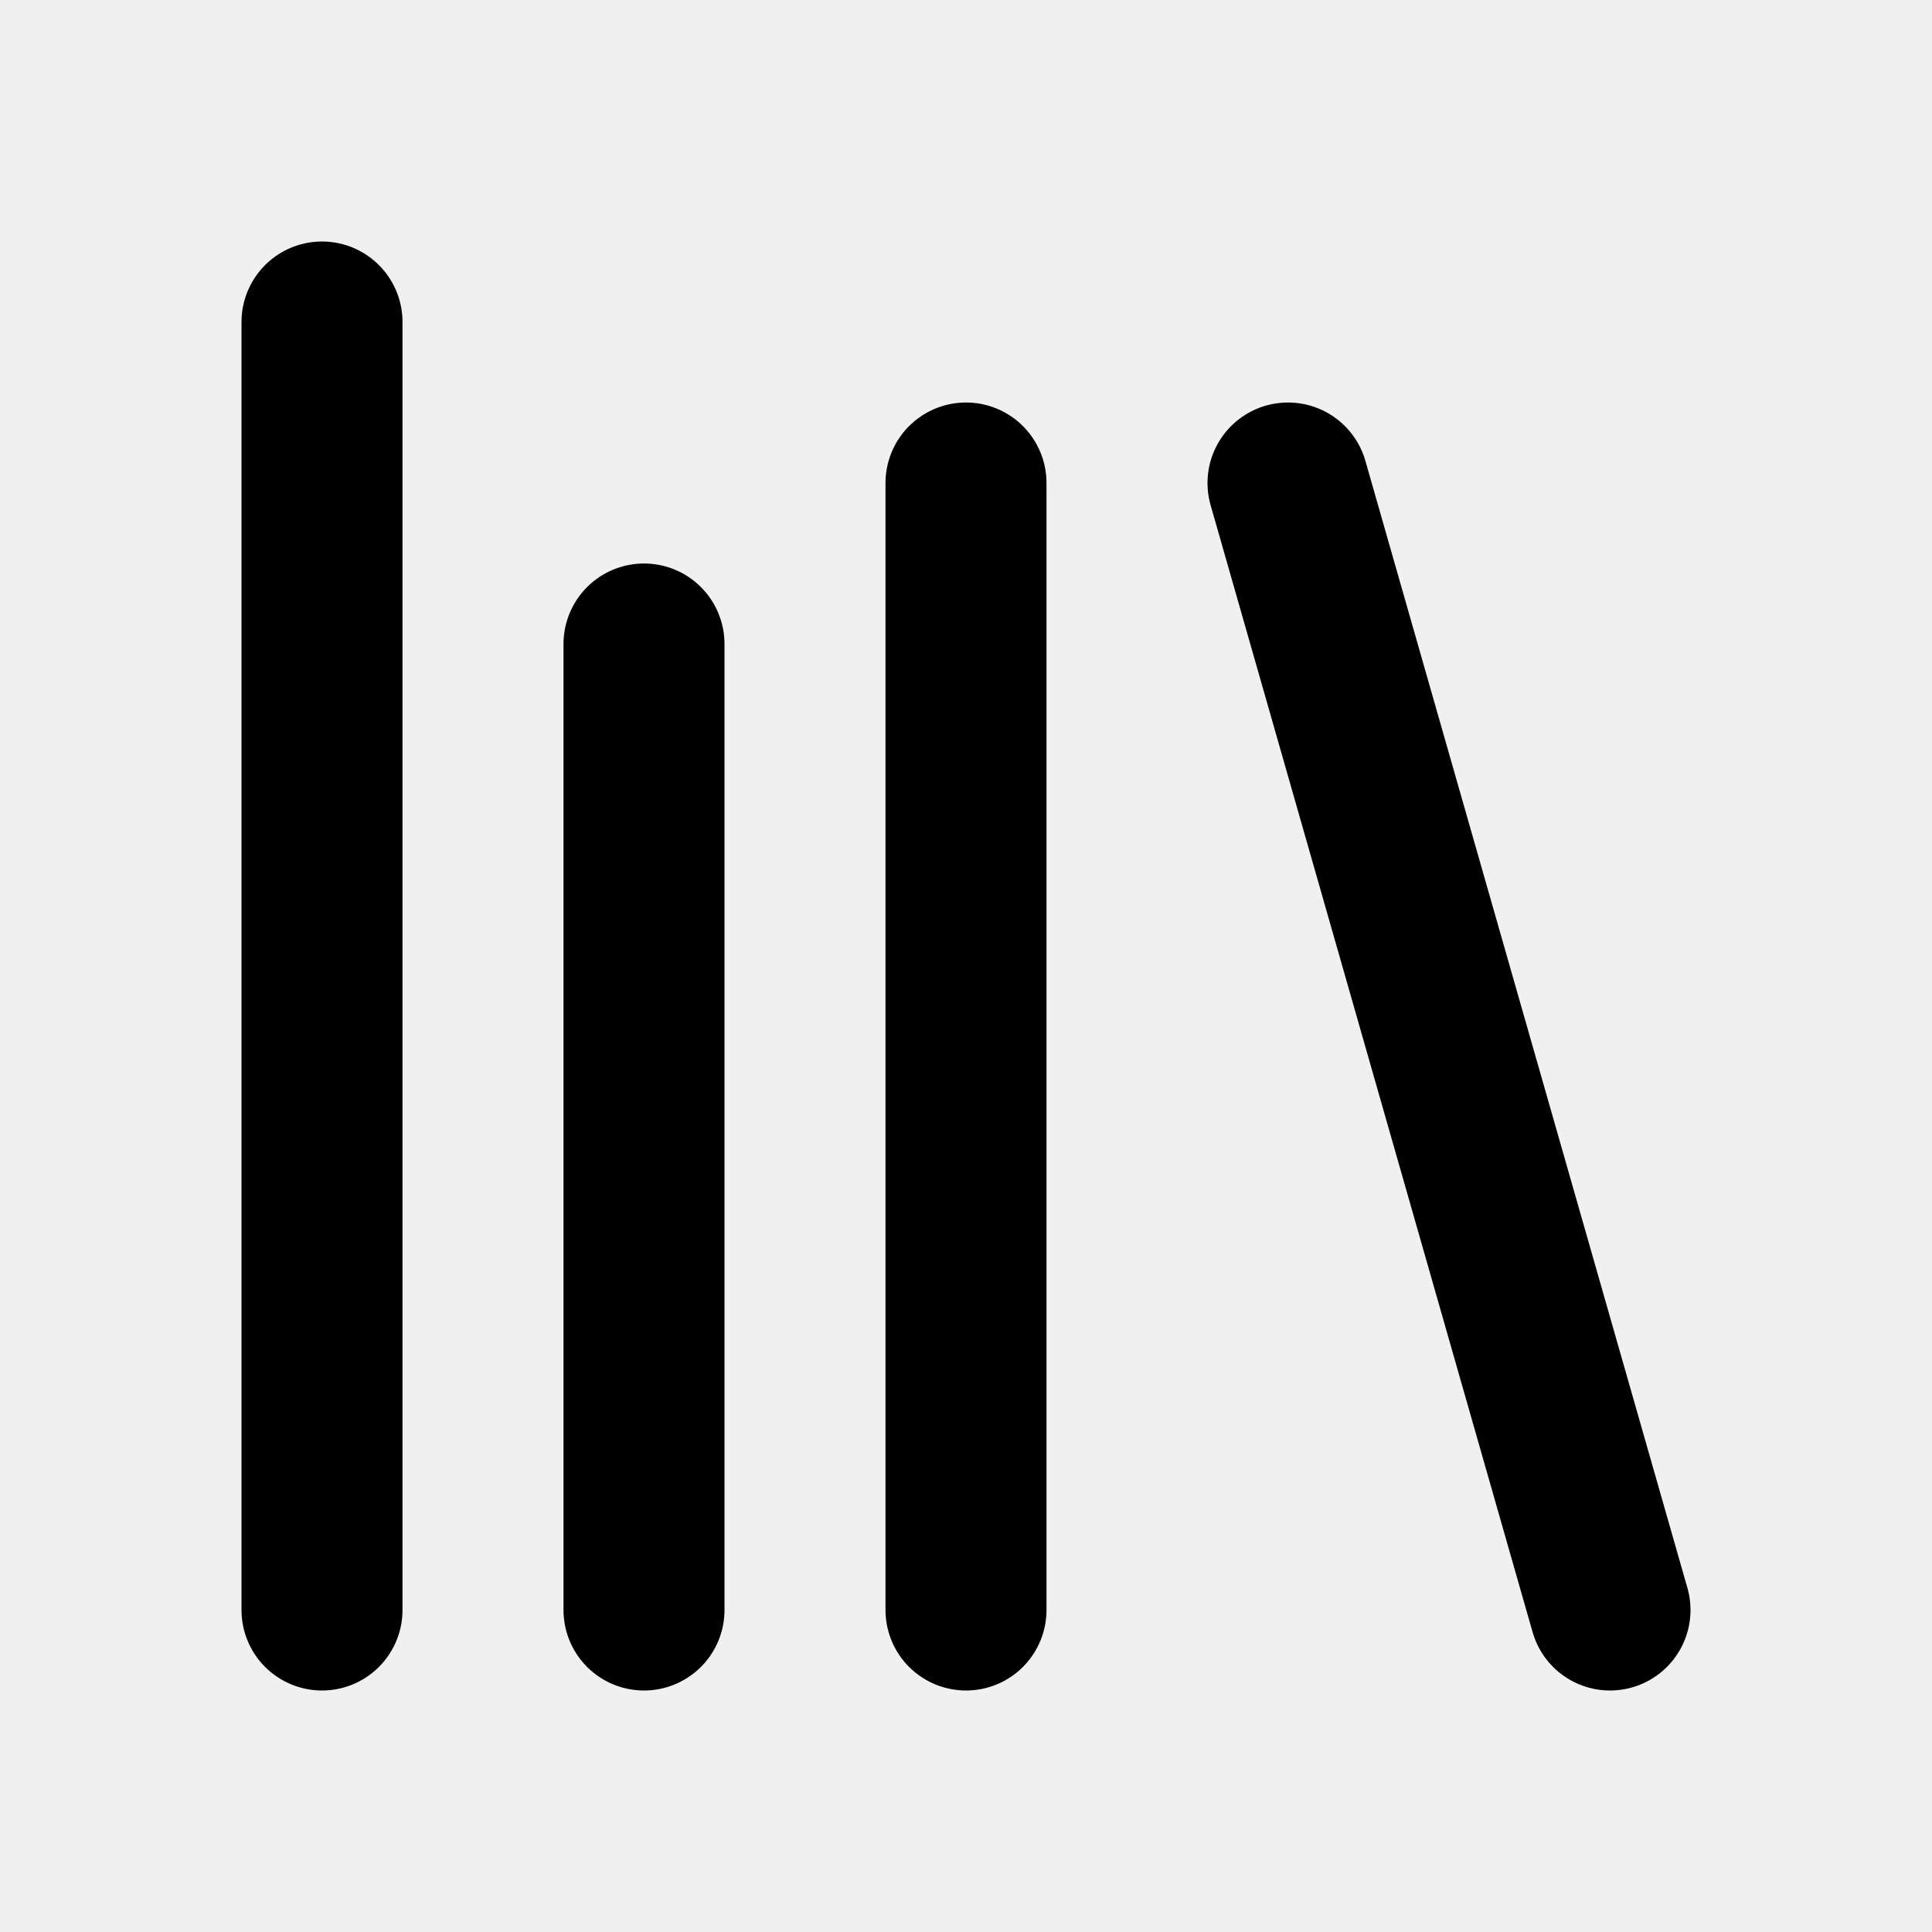
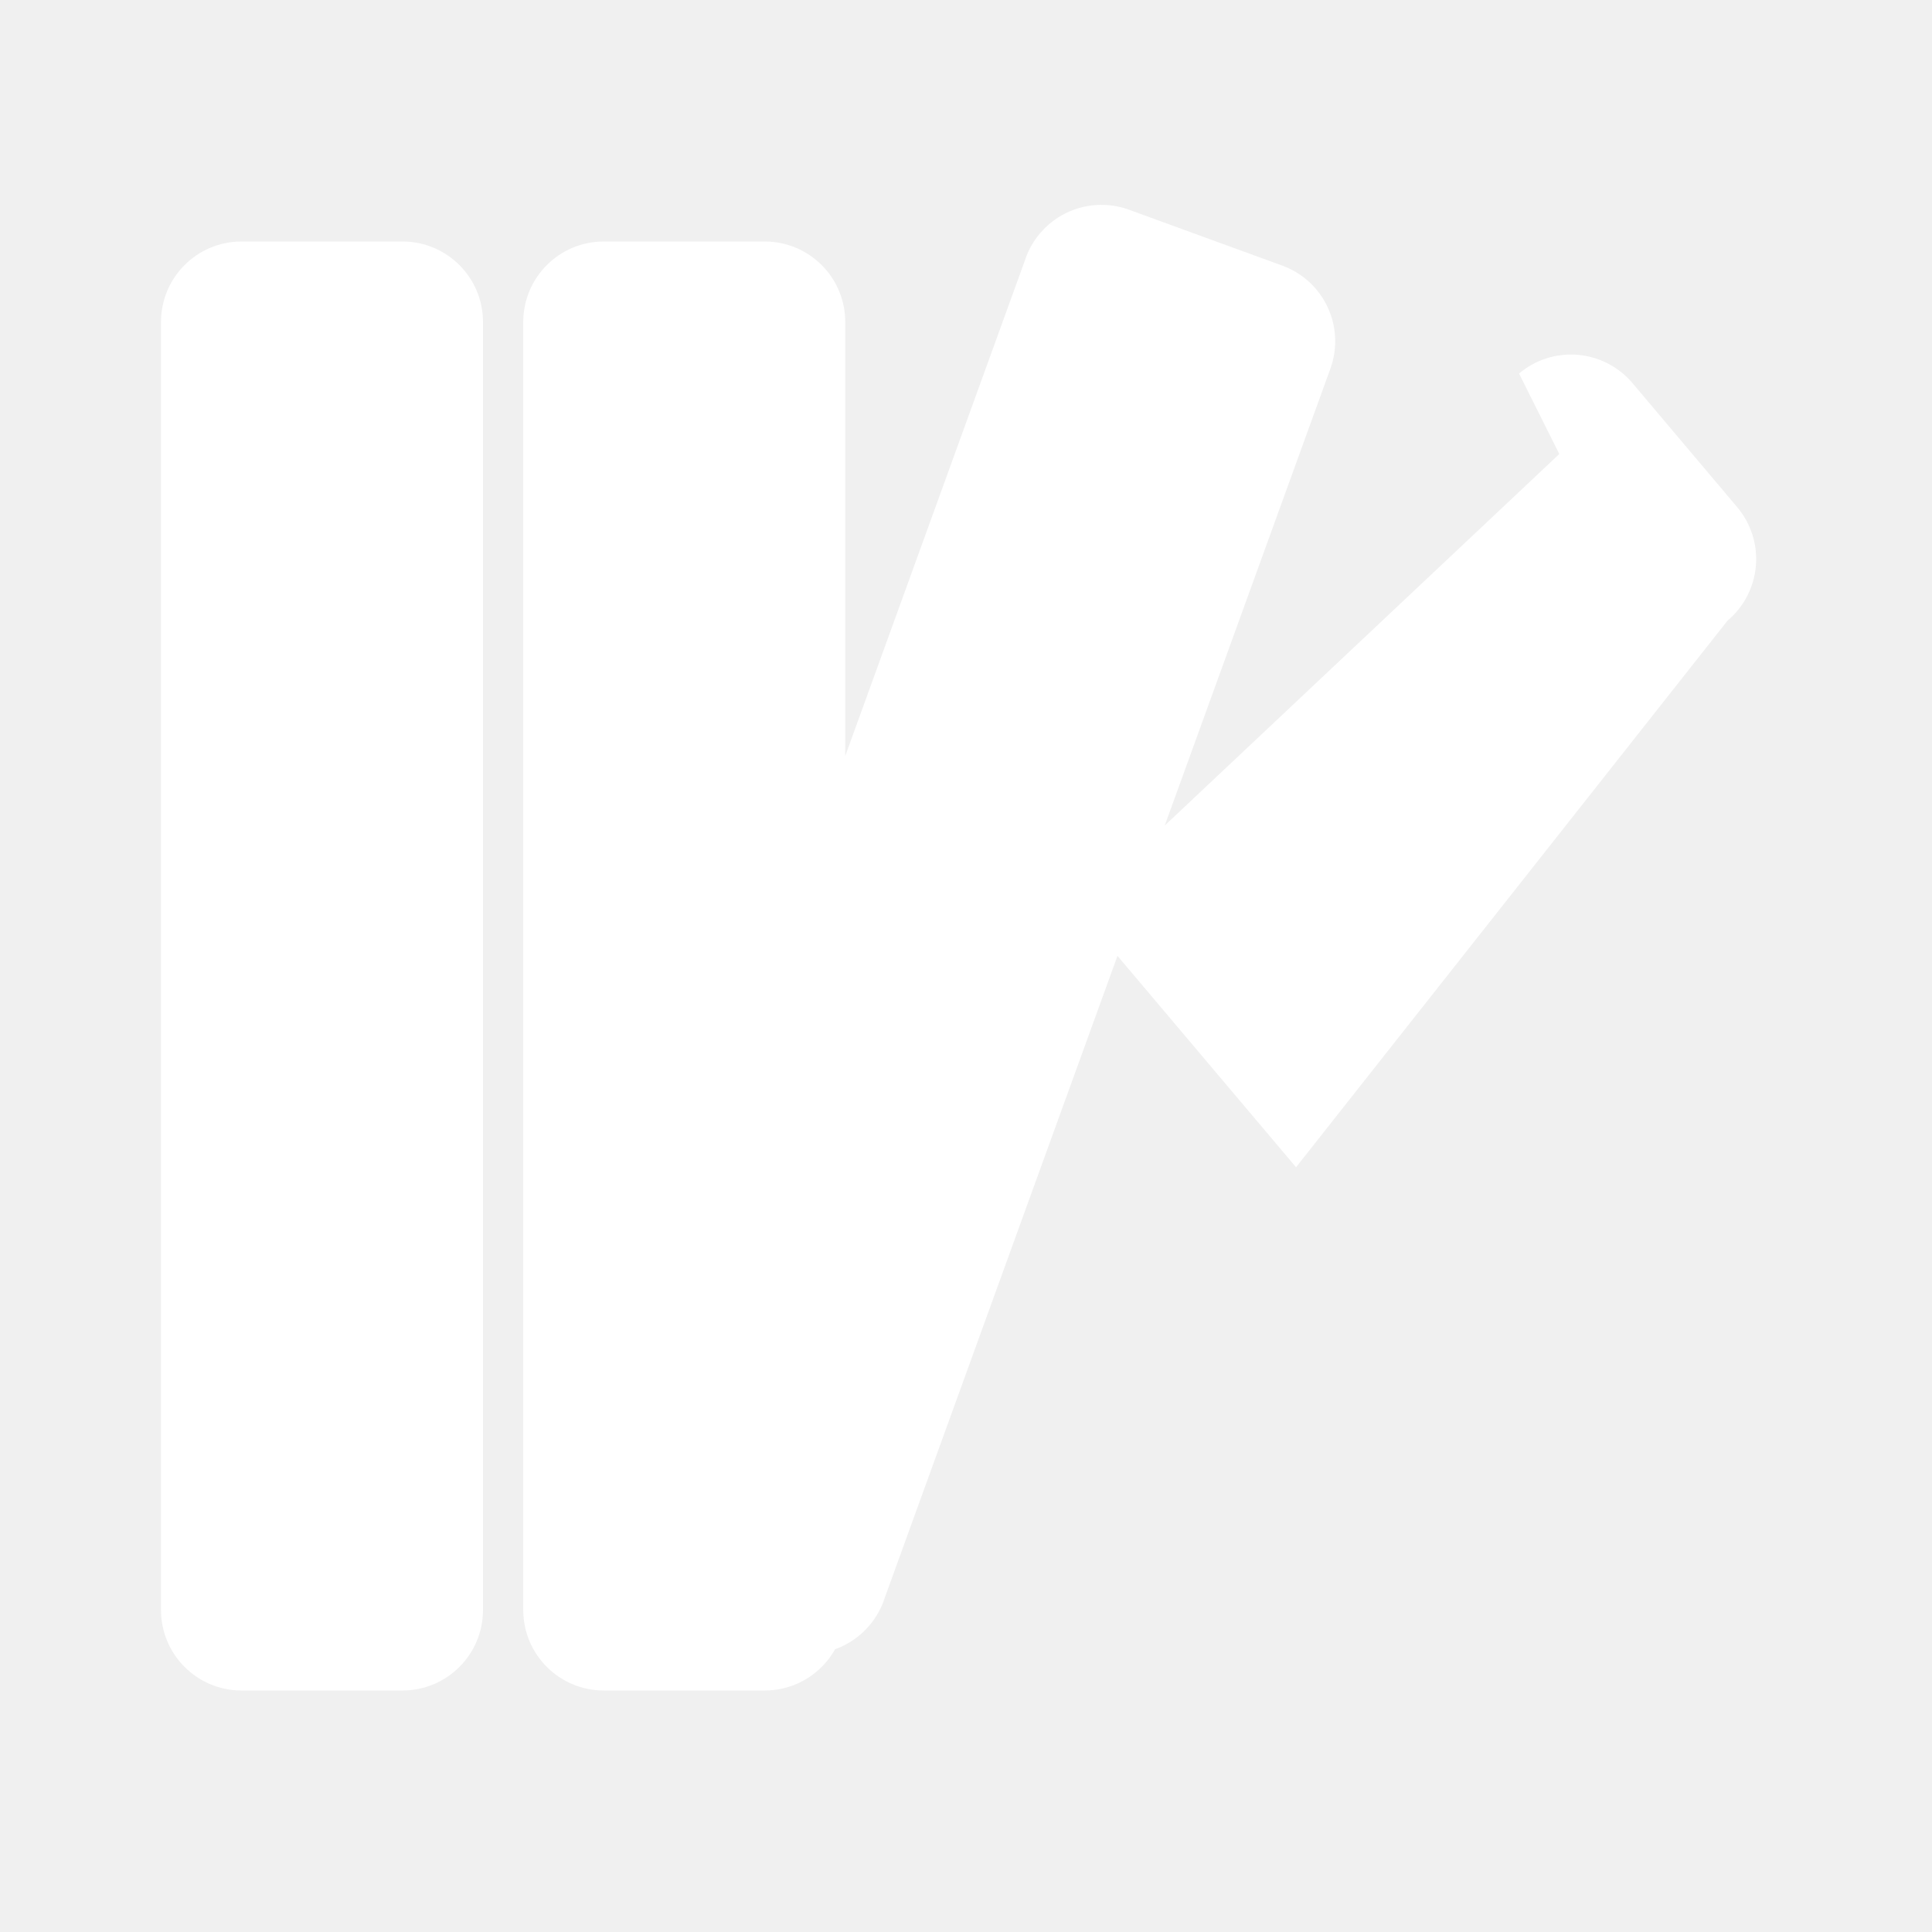
- <svg xmlns="http://www.w3.org/2000/svg" viewBox="0 0 24 24" fill="none" stroke="currentColor" stroke-width="2" stroke-linecap="round" stroke-linejoin="round">
-   <path d="m16 6 4 14" />
-   <path d="M12 6v14" />
-   <path d="M8 8v12" />
-   <path d="M4 4v16" />
+ <svg xmlns="http://www.w3.org/2000/svg" viewBox="0 0 24 24" fill="white">
+   <path d="M2 4a1 1 0 0 1 1-1h2a1 1 0 0 1 1 1v16a1 1 0 0 1-1 1H3a1 1 0 0 1-1-1V4zm5.5-1h2a1 1 0 0 1 1 1v16a1 1 0 0 1-1 1h-2a1 1 0 0 1-1-1V4a1 1 0 0 1 1-1zm5.23.24a1 1 0 0 1 1.28-.64l1.92.7a1 1 0 0 1 .6 1.27l-5.54 15.28a1 1 0 0 1-1.28.64l-1.92-.7a1 1 0 0 1-.6-1.27L12.73 3.24zm6.14 1.4a1 1 0 0 1 1.41.12l1.3 1.54a1 1 0 0 1-.12 1.41L16.1 14.5l-2.72-3.22 5.99-5.64z" />
</svg>
